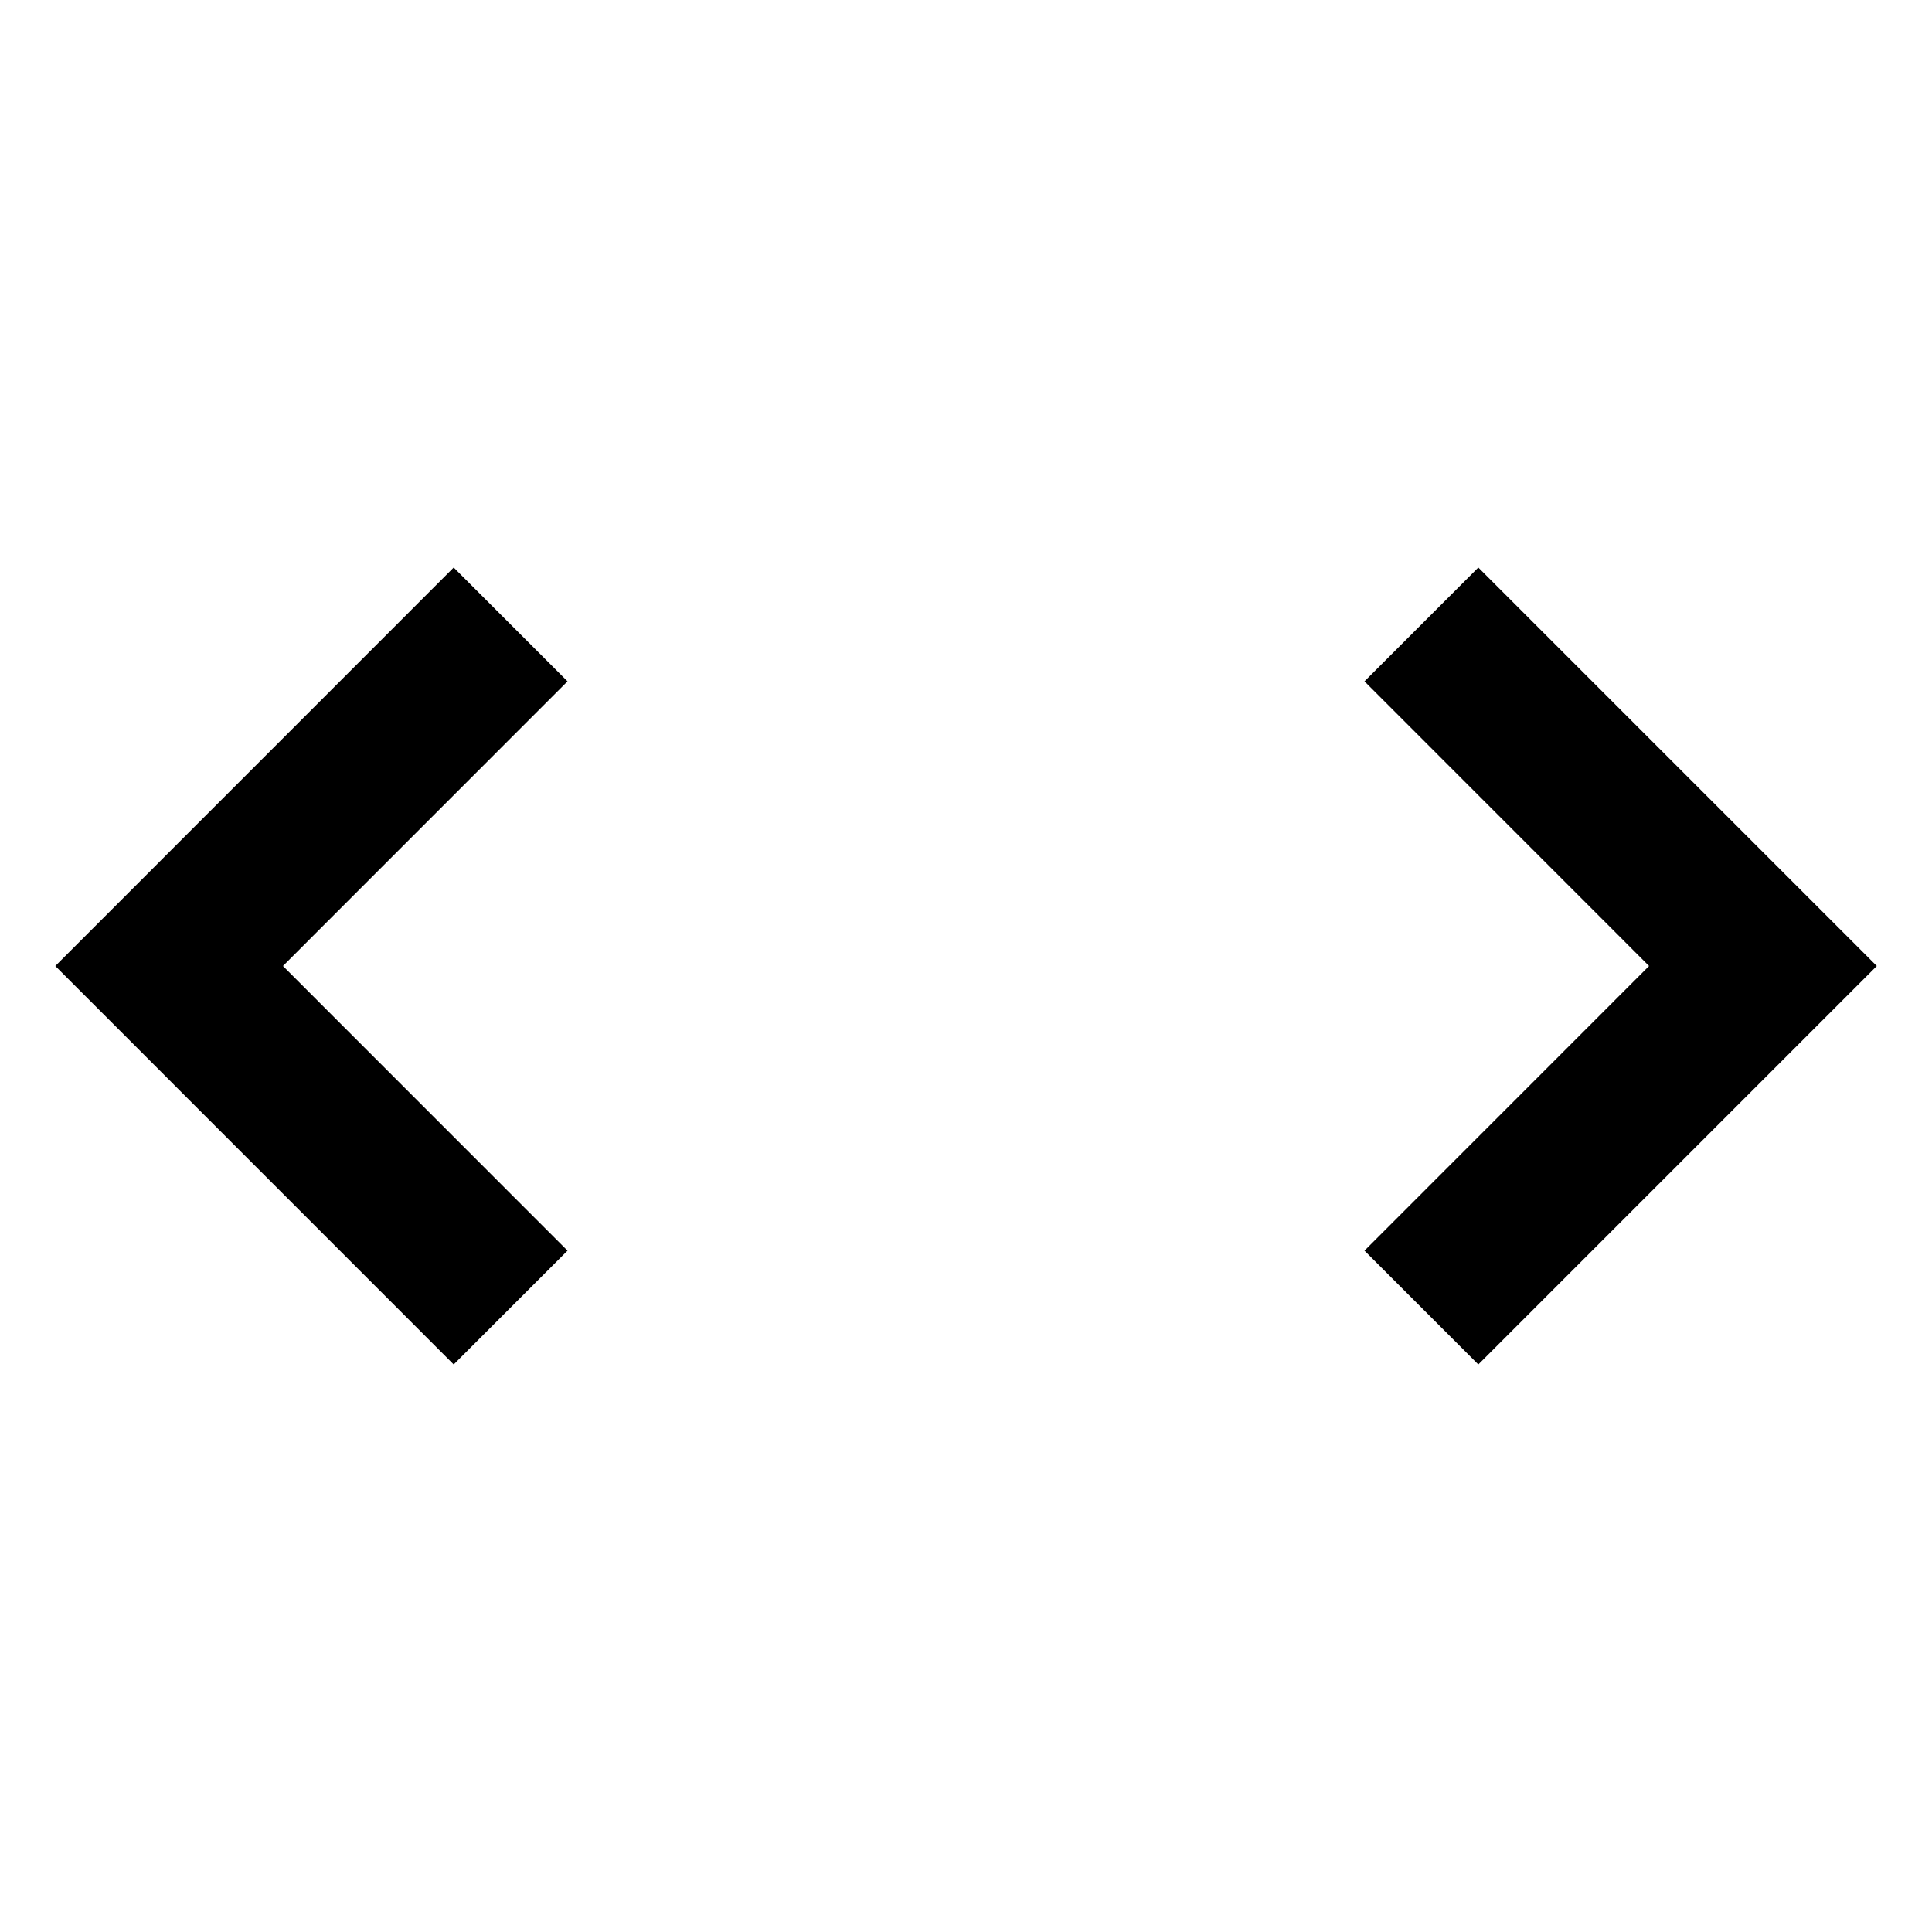
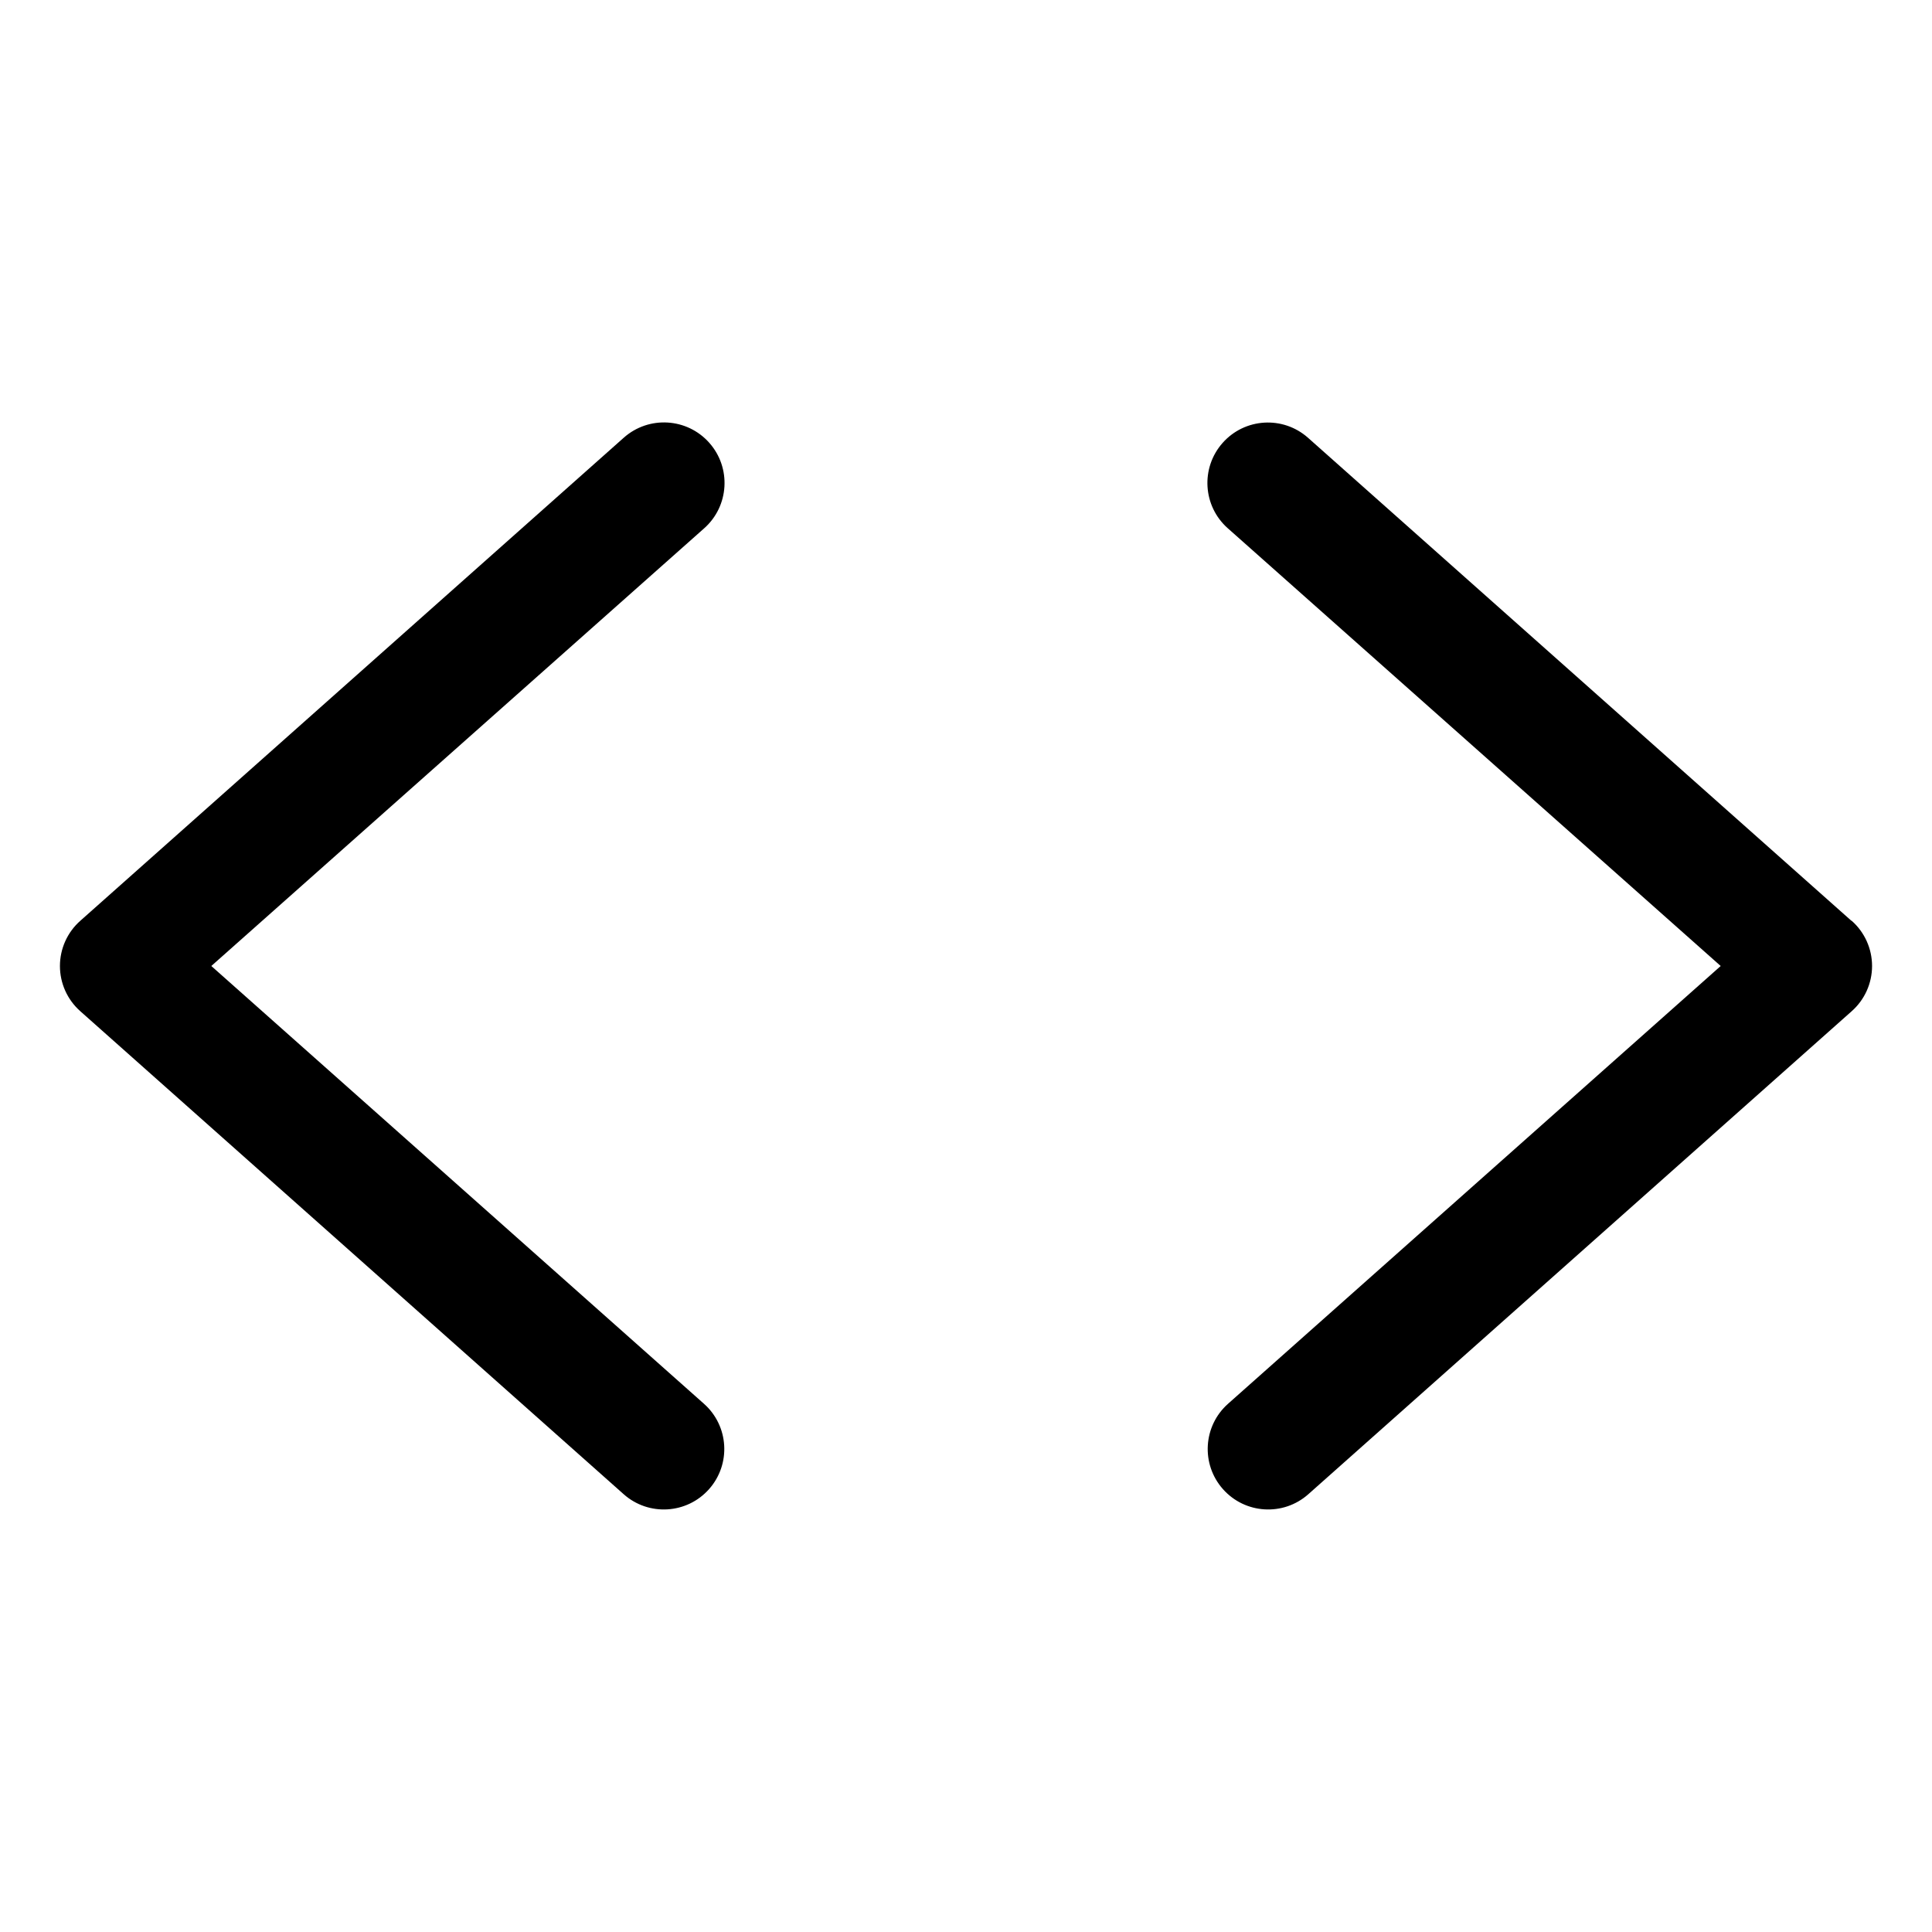
- <svg xmlns="http://www.w3.org/2000/svg" viewBox="0 0 24 24" fill="currentColor">
-   <path d="M16.95 8.464L18.364 7.05L23.314 12L18.364 16.95L16.95 15.536L20.485 12L16.95 8.464ZM7.05 8.464L3.515 12L7.05 15.536L5.636 16.95L0.687 12L5.636 7.05L7.05 8.464Z" />
+ <svg xmlns="http://www.w3.org/2000/svg" width="32" height="32" fill="#000000" viewBox="0 0 256 256">
+   <path d="M93.31,70,28,128l65.27,58a8,8,0,1,1-10.62,12l-72-64a8,8,0,0,1,0-12l72-64A8,8,0,1,1,93.31,70Zm152,52-72-64a8,8,0,0,0-10.62,12L228,128l-65.27,58a8,8,0,1,0,10.62,12l72-64a8,8,0,0,0,0-12Z" />
</svg>
